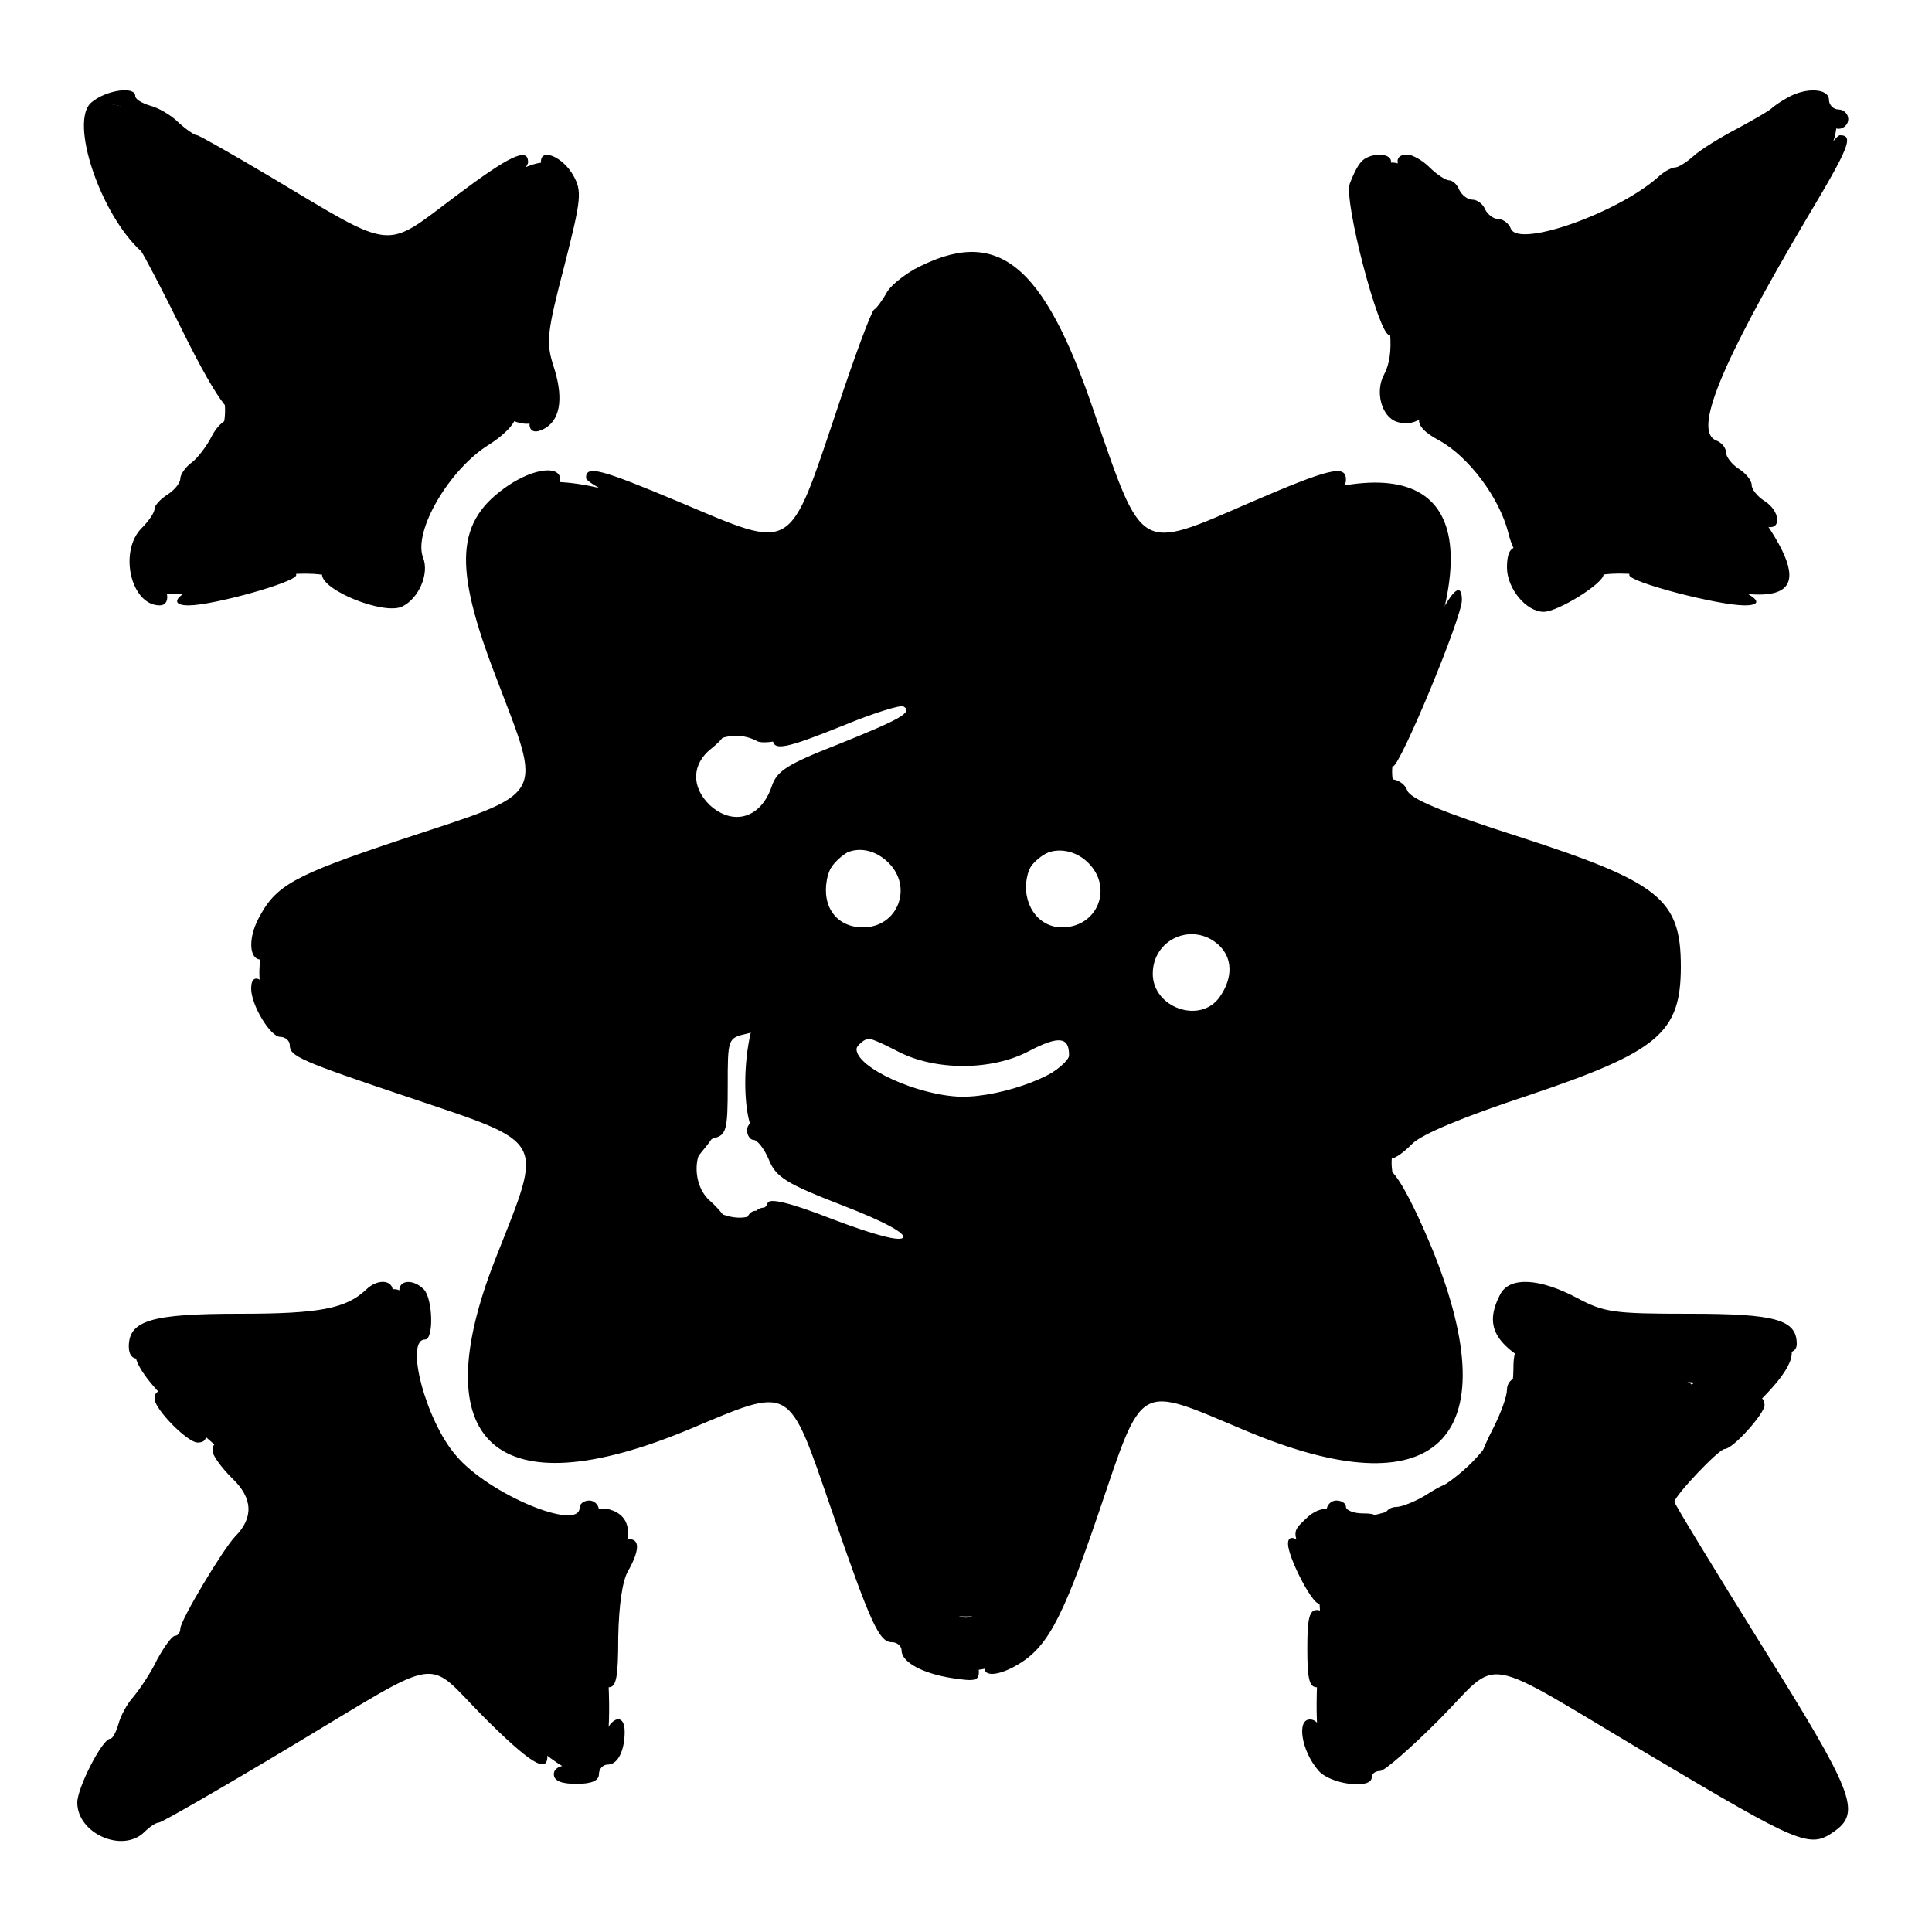
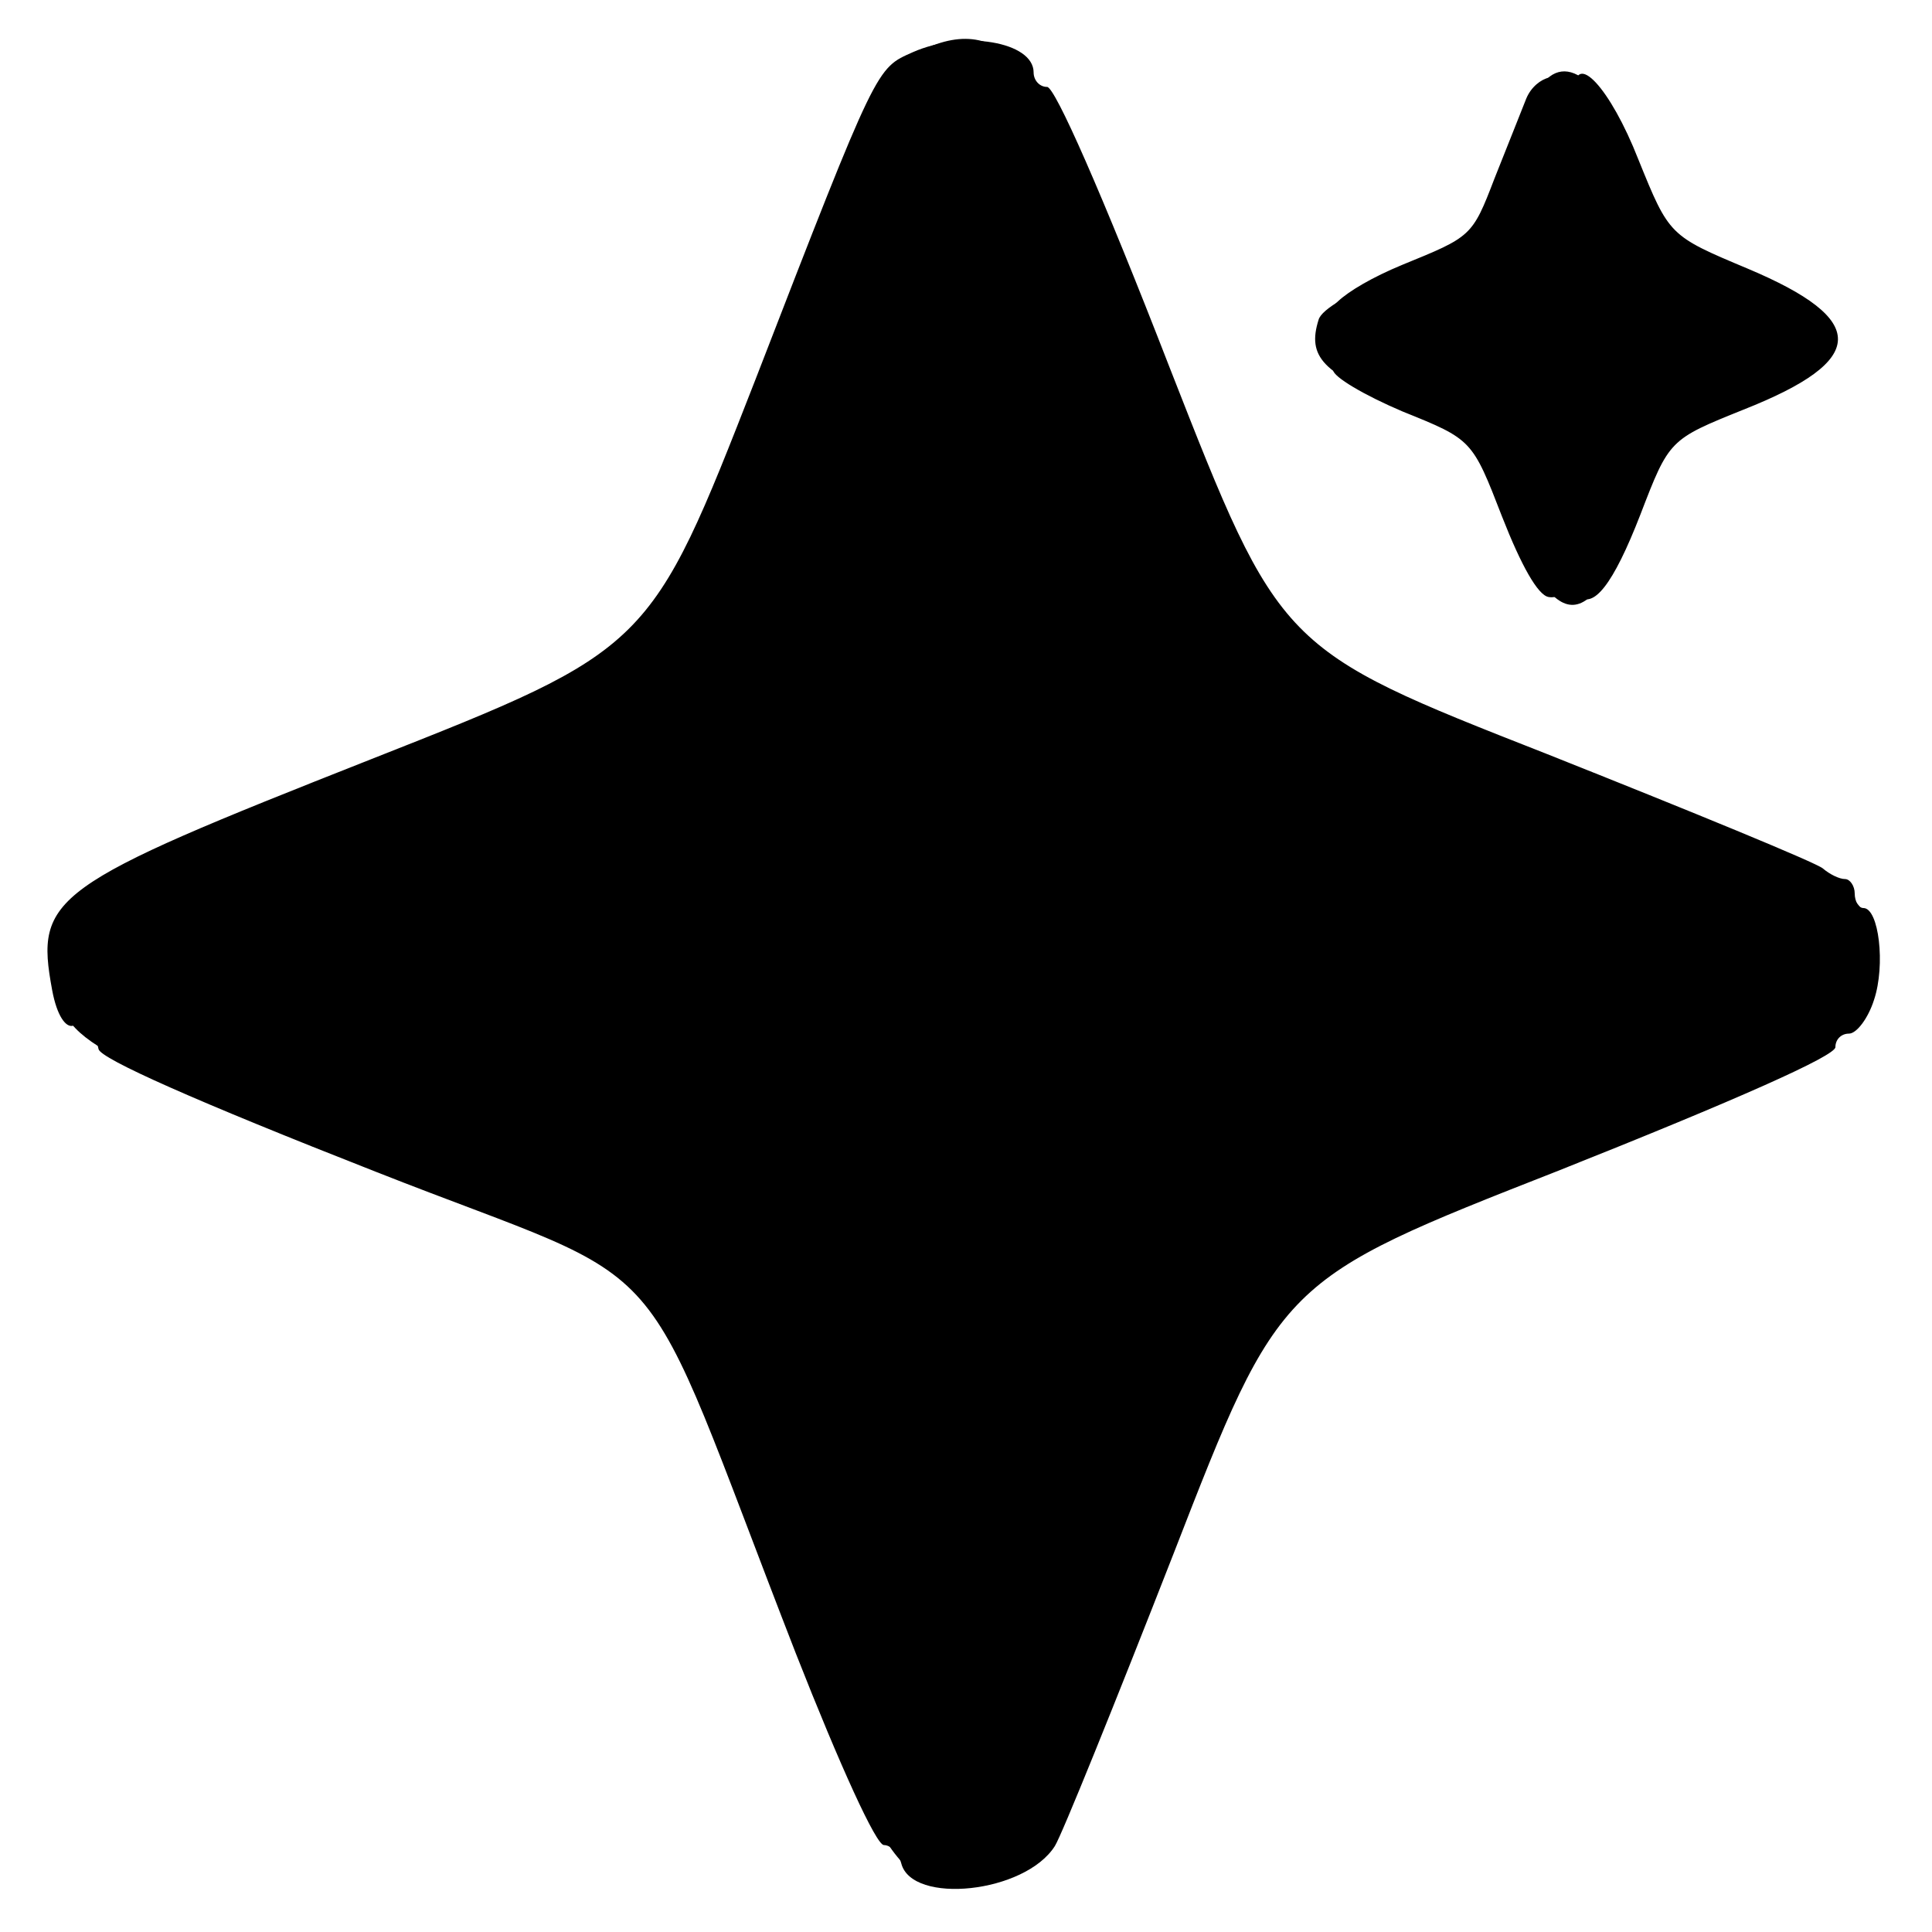
- <svg xmlns="http://www.w3.org/2000/svg" class="ti col" viewBox="0 0 300 300">
-   <path class="c-tan" transform="translate(0,300) scale(0.1,-0.1)" d="M142 2841 c-35-29 14-174 77-231 3-3 33-60 66-127 54-109 85-149 85-108 0 20-111 235-122 235-4 0-8 6-8 13 0 6-20 46-45 87-60 101-43 166 26 101 12-11 32-24 43-27 12-4 23-10 26-14 21-31 280-170 318-170 31 0 211 125 212 148 0 24-28 11-113-53-112-84-92-86-288 31-59 35-110 64-113 64-4 0-17 9-29 20-12 12-32 23-44 26-13 4-23 10-23 15 0 16-46 9-68-10z M2775 2848 c-11-6-22-14-25-17-3-3-27-17-53-31-27-14-57-33-67-42-11-10-24-18-29-18-5 0-16-6-23-12-61-57-220-114-232-83-3 8-12 15-20 15-7 0-16 7-20 15-3 8-12 15-20 15-7 0-16 7-20 15-3 8-10 15-16 15-5 0-19 9-30 20-11 11-27 20-35 20-25 0-17-26 13-41 15-8 31-20 35-26 4-7 14-13 21-13 8 0 16-7 20-15 3-8 12-15 20-15 7 0 16-7 20-15 3-8 12-15 21-15 8 0 15-4 15-10 0-23 67-8 141 32 44 23 79 45 79 50 0 4 6 8 14 8 8 0 21 6 28 13 7 6 35 23 61 37 27 14 56 32 65 40 40 36 102 51 102 25 0-8 7-15 15-15 8 0 15 7 15 15 0 8-7 15-15 15-8 0-15 7-15 15 0 18-36 20-65 3z M2772 2668 c-131-226-181-348-142-348 6 0 10-7 10-15 0-9 7-18 15-21 8-4 15-12 15-20 0-7 8-19 18-26 9-7 22-22 28-33 6-11 19-21 28-23 23-5 20 25-4 40-11 7-20 18-20 25 0 7-9 18-20 25-11 7-20 19-20 26 0 7-7 15-15 18-36 14 6 117 140 344 67 112 74 130 52 130-7 0-45-55-85-122z M840 2749 c0-7 8-21 17-31 16-18 15-25-10-122-30-115-32-143-15-181 9-20 8-31-2-50-16-29-6-44 18-29 23 15 27 49 11 97-11 35-10 50 17 153 27 106 28 117 14 142-16 28-50 43-50 21z M2113 2748 c-6-7-13-22-17-33-10-26 45-235 61-235 18 0 16 18-14 126-27 96-27 96-5 114 12 10 22 23 22 29 0 15-35 14-47-1z M300 2661 c0-11 6-26 13-33 6-7 23-37 36-65 14-29 28-53 33-53 4 0 8-7 8-15 0-8 7-15 15-15 15 0 21 26 8 32-5 2-18 25-31 51-24 51-5 62 36 21 7-8 24-17 38-20 13-3 24-10 24-14 0-7 77-40 93-40 27 0-2 31-43 46-27 10-50 21-50 25 0 4-15 12-32 20-18 7-35 15-38 19-36 40-110 68-110 41z M718 2586 c-21-19-47-37-58-41-23-7-27-35-6-35 8 0 21 6 28 13 41 37 57 38 51 2-9-59 21-45 35 16 21 92 11 101-50 45z M1420 2582 c-19-11-39-27-44-38-6-10-14-22-19-25-4-3-30-72-57-154-76-226-66-220-244-145-124 52-146 58-146 38 0-17 247-118 288-118 54 0 85 58 167 321 30 95 125 137 203 89 39-24 60-68 121-253 61-182 75-188 263-107 64 28 121 50 127 50 6 0 11 7 11 15 0 24-25 18-148-35-175-76-167-80-243 140-79 233-151 290-279 222z M730 2430 c0-10 5-30 12-44 10-24 7-29-35-69-25-23-56-64-67-90-12-26-22-47-24-47-2 0-17 7-34 16-49 24-142 31-142 10 0-12 9-16 35-16 47 0 144-41 151-64 12-37-20-51-59-27-39 24-67 27-67 9 0-25 96-63 124-50 26 12 43 51 33 76-16 41 41 138 103 176 36 23 53 50 31 50-5 0-15 20-22 45-13 45-39 62-39 25z M329 2323 c-8-16-22-34-31-41-10-7-18-19-18-25 0-7-9-18-20-25-11-7-20-17-20-22 0-6-9-19-20-30-36-36-17-120 28-120 17 0 15 25-3 40-25 21-12 68 28 98 9 7 17 19 17 25 0 7 9 18 20 25 11 7 20 17 20 22 0 6 9 19 20 30 11 11 20 27 20 35 0 25-26 17-41-12z M424 2296 c-3-14-12-27-20-30-8-3-14-11-14-18 0-7-9-19-20-26-34-21-26-56 11-48 17 3 35 6 40 6 5 0 9 7 9 15 0 8-7 15-15 15-8 0-15 5-15 10 0 6 5 10 10 10 6 0 14 8 17 18 4 9 13 23 20 30 18 18 16 42-2 42-8 0-17-11-21-24z M789 2246 c-81-55-86-123-19-297 73-192 82-177-148-253-168-56-194-71-221-123-16-31-14-63 4-63 8 0 15 9 15 20 0 52 53 86 228 145 233 79 233 78 152 281-70 174-49 284 54 284 9 0 16 7 16 15 0 23-41 18-81-9z M2340 2119 c0-33 30-69 57-69 22 0 93 44 93 58 0 17-20 15-57-8-41-24-63-17-63 21 0 19-5 29-15 29-10 0-15-10-15-31z M348 2103 c-60-14-97-43-55-43 38 0 167 36 167 47 0 16-27 15-112-4z M2530 2107 c0-11 138-47 179-47 46 0-2 29-71 43-99 20-108 21-108 4z M2197 1958 c-50-131-54-148-34-148 11 0 107 231 107 258 0 43-32-6-73-110z M1434 1997 c-11-12-23-29-26-38-3-8-51-33-107-55-56-21-101-45-101-51 0-20 19-16 111 21 46 19 88 32 92 29 15-9-5-20-102-59-79-31-95-41-103-66-17-49-60-61-96-28-29 28-28 64 3 88 30 24 32 42 6 42-28 0-61-47-61-86 0-96 133-127 174-39 13 26 30 37 110 69 112 44 116 43 116-35 0-71 12-99 43-99 37 0 47 19 47 92 0 87 5 89 119 46 73-27 94-40 113-68 25-37 58-52 58-27 0 8-7 21-16 28-9 7-20 23-24 35-6 15-35 31-110 58-155 55-167 51-172-59-4-91-22-90-26 0-2 50-8 76-21 90-29 32-32 42-19 69 22 49 87 46 108-3 19-48 224-116 271-90 67 35 116-41 65-102-23-27-26-39-26-105 0-73 0-74-25-74-41 0-75-42-75-90 0-30 6-47 25-65 18-19 35-25 65-25 83 0 123 97 65 156-22 21-25 34-25 91 0 55 4 70 25 95 34 40 33 118-1 118-8 0-14 7-14 15 0 21-46 30-88 16-37-12-210 36-220 61-26 64-116 90-158 45z m458-464 c22-20 23-51 2-81-30-43-104-17-104 36 0 54 62 81 102 45z M2150 1781 c0-20 13-41 25-41 7 0 15-4 17-9 2-4 68-30 148-56 209-69 240-91 240-175 0-86-38-114-240-180-158-52-190-69-190-102 0-24 14-23 43 6 15 15 80 42 180 75 202 68 237 97 237 200 0 105-33 131-252 202-119 38-169 59-173 72-6 17-35 24-35 8z M1303 1703 c-7-2-13-11-13-19 0-8-6-14-14-14-36 0-30-99 7-125 34-24 94-19 122 10 69 68-12 185-102 148z m77-43 c38-38 14-100-40-100-40 0-64 31-56 74 9 48 60 62 96 26z M1618 1703 c-10-2-18-11-18-19 0-8-6-14-14-14-36 0-30-99 7-125 57-40 147-1 147 64 0 75-50 113-122 94z m72-43 c39-39 14-100-41-100-38 0-63 38-54 79 9 43 62 54 95 21z M1075 1555 c-35-34-35-96 0-131 36-35 36-194 0-194-31 0-34-76-4-114 20-26 59-36 59-16 0 6-12 21-26 34-33 27-28 90 6 99 18 5 20 14 20 80 0 75 0 75 30 82 106 23 88 185-20 185-30 0-47-6-65-25z m107-22 c22-20 23-61 1-85-34-38-103-11-103 40 0 54 62 81 102 45z M390 1465 c0-26 30-75 45-75 8 0 15-6 15-13 0-17 15-24 185-81 216-73 209-61 135-249-114-288 0-391 299-267 162 68 154 73 222-124 61-177 74-206 94-206 8 0 15-6 15-13 0-18 33-36 80-43 33-5 40-4 40 10 0 9-8 16-17 16-85 0-111 37-187 257-69 204-81 208-283 124-252-105-334-22-233 237 78 199 74 209-101 267-228 75-244 83-265 131-19 43-44 59-44 29z M1330 1405 c0-8-7-15-15-15-55 0 8-80 85-107 50-18 50-18 50-90 0-62-3-73-17-73-33 0-203 72-203 86 0 19-36 54-55 54-8 0-15-7-15-15 0-8 5-15 10-15 6 0 17-14 24-31 11-27 27-37 115-71 65-25 99-44 93-50-6-6-46 5-107 28-69 27-100 34-103 26-2-7-10-12-18-12-8 0-14-7-14-15 0-17 26-21 32-4 6 18 218-70 218-91 0-78 154-74 174 5 11 43 185 124 253 118 86-9 129 58 88 136-34 67-165 46-165-26 0-15-189-123-215-123-3 0-5 34-5 75 0 46 4 75 11 75 24 0 109 44 109 56 0 8 7 14 15 14 20 0 20 44-1 64-21 21-33 20-96-9-29-14-66-25-83-25-16 0-54 11-83 25-62 29-82 31-82 10z m63-37 c58-31 147-31 205 0 46 24 62 22 62-6 0-27-102-66-168-65-67 2-162 45-162 74 0 24 11 24 63-3z m497-108 c48-48 9-107-64-96-49 8-266-89-266-118 0-22-40-66-61-66-57 0-82 73-38 112 16 13 19 30 19 92 0 61 3 76 15 76 12 0 15-16 15-80 0-77 1-80 25-86 39-10 241 92 250 126 15 58 67 78 105 40z M2150 1171 c0-5 23-68 51-140 59-151 60-182 5-237-55-55-89-55-235 4-69 27-134 53-144 56-26 9-67-4-67-20 0-8-6-14-14-14-9 0-31-50-61-137-65-190-79-217-120-239-53-28-45-60 8-33 51 27 74 67 132 237 71 209 59 202 228 131 296-125 411-16 292 279-42 102-75 152-75 113z M568 997 c-31-29-72-37-196-37-136 0-172-10-172-51 0-25 22-25 38 1 11 18 23 20 136 20 115 0 186 11 186 30 0 4 11 11 25 14 14 4 25 13 25 21 0 18-24 20-42 2z M620 996 c0-8 5-18 10-21 61-38-71-110-197-109-102 2-107-11-29-74 111-88 109-114-17-315-122-192-122-192 79-72 212 126 217 127 319 30 78-75 83-73 81 28-1 80 29 177 56 177 4 0 8 7 8 15 0 8-7 15-15 15-8 0-15-5-15-11 0-38-142 21-192 81-47 54-80 180-48 180 14 0 12 64-2 78-16 16-38 15-38-2z M2330 991 c-28-53-8-84 80-125 63-29 90-33 90-11 0 8-7 15-15 15-48 0-142 68-131 95 8 21 28 19 82-10 43-23 58-25 174-25 101 0 130-3 140-15 15-19 40-20 40-2 0 38-33 47-166 47-119 0-133 2-176 25-57 30-103 33-118 6z M2340 842 c0-10-9-35-20-57-24-47-25-55-5-55 18 0 54 73 55 108 0 13-6 22-15 22-8 0-15-8-15-18z M240 828 c0-16 51-68 67-68 22 0 15 25-15 53-30 29-52 35-52 15z M2681 795 c-17-19-35-35-40-35-16 0-71-70-71-92 0-11 59-115 132-231 197-315 191-322-126-133-276 164-254 162-370 46-49-49-98-90-107-90-23 0-49 27-49 51 0 11-7 19-16 19-21 0-13-49 13-79 18-22 83-30 83-11 0 6 6 10 13 10 7 0 48 36 92 80 97 98 57 105 326-55 234-139 249-146 287-119 43 30 30 61-113 290-74 119-135 219-135 222 1 10 69 82 78 82 13 0 62 55 62 68 0 23-28 12-59-23z M2532 787 c-12-13-22-28-22-34 0-6-4-13-9-15-18-6-25-58-8-58 8 0 18 12 21 26 4 14 20 37 36 51 31 26 40 53 17 53-8 0-23-10-35-23z M330 747 c0-7 14-26 30-42 33-31 34-62 5-91-19-20-85-130-85-143 0-6-4-11-8-11-5 0-17-17-28-37-10-21-27-46-37-58-10-11-20-30-23-42-4-13-9-23-13-23-12 0-51-76-51-99 0-48 70-79 104-46 8 8 18 15 23 15 4 0 98 54 208 120 237 142 204 137 295 45 72-72 100-90 100-62 0 25-156 167-182 167-22 0-425-231-438-251-12-17-57-20-70-4-15 18 13 84 53 130 10 11 20 30 23 42 4 13 9 23 14 23 4 0 15 17 26 38 10 20 22 39 25 42 10 8 89 137 89 144 0 4 7 14 15 22 25 26 18 67-18 102-35 34-57 41-57 19z M2215 679 c-16-10-38-19-47-19-10 0-18-7-18-15 0-8 8-15 18-15 30 1 102 39 102 55 0 20-18 18-55-6z M2060 655 c0-8 4-15 8-15 5 0 15-11 22-25 12-23 40-35 40-17 0 4 3 17 6 30 5 19 2 22-20 22-14 0-26 5-26 10 0 6-7 10-15 10-8 0-15-7-15-15z M2480 650 c0-19 32-90 41-90 5 0 9-7 9-15 0-8 7-15 15-15 8 0 15 7 15 15 0 8-4 15-8 15-4 0-16 23-27 50-17 44-45 69-45 40z M947 575 c-23-48-24-195-2-195 12 0 15 15 15 78 1 48 6 86 15 102 18 32 19 50 2 50-7 0-21-16-30-35z M2000 603 c0-21 37-93 48-93 17 0 15 23-5 65-15 30-43 49-43 28z M2268 523 c-10-2-18-9-18-14 0-5-6-9-13-9-7 0-27-15-45-34-22-24-38-33-52-29-17 5-20 0-20-26 0-47 28-40 88 24 29 30 63 57 77 61 14 3 25 12 25 20 0 14-10 16-42 7z M2560 495 c0-8 5-15 10-15 6 0 10-7 10-15 0-8 4-15 9-15 5 0 12-11 15-25 4-14 11-25 16-25 6 0 10-7 10-15 0-8 4-15 10-15 5 0 7-7 3-16-6-16 12-34 35-34 17 0 15 25-3 44-8 8-15 19-15 25 0 6-4 11-9 11-5 0-12 11-15 25-4 14-11 25-16 25-6 0-10 7-10 15 0 8-4 15-10 15-5 0-10 7-10 15 0 8-7 15-15 15-8 0-15-7-15-15z M2030 440 c0-47 3-60 15-60 12 0 15 13 15 60 0 47-3 60-15 60-12 0-15-13-15-60z M936 295 c-6-32-10-35-41-35-24 0-35-5-35-15 0-10 11-15 35-15 24 0 35 5 35 15 0 8 6 15 14 15 15 0 26 21 26 51 0 33-27 21-34-16z" />
-   <path class="c-coral" transform="translate(0,300) scale(0.1,-0.1)" d="M2350 873 c-1-105-93-199-222-227-32-7-34-22-13-73 9-20 15-66 15-109 0-89 8-92 70-29 96 98 119 96 313-20 201-120 202-119 86 67-121 192-122 221-18 309 69 58 65 69-23 69-57 0-85 6-126 25-73 34-82 33-82-12z" />
-   <path class="c-blue" transform="translate(0,300) scale(0.1,-0.1)" d="M2590 2628 c-178-108-215-115-300-53-57 41-86 46-76 13 28-96 30-129 13-176-10-26-20-54-23-62-3-10 8-22 31-34 45-25 93-88 107-143 10-41 29-55 43-33 27 44 139 60 233 34 35-10 28 19-20 83-61 81-59 107 25 267 89 168 86 178-33 104z" />
-   <path class="c-amber" transform="translate(0,300) scale(0.1,-0.1)" d="M320 2637 c0-13 4-27 9-32 5-6 32-56 60-112 65-129 66-159 11-236-58-81-57-83 30-67 60 11 118 0 161-31 37-26 46-24 54 10 10 47 61 118 104 147 37 24 55 54 33 54-29 0-37 106-16 203 8 36-5 35-69-8-80-54-109-49-271 44-100 58-106 60-106 28z M1459 2009 c-51-19-64-90-24-137 19-23 25-42 27-98 3-69 3-69 33-69 30 0 30 0 33 72 2 44 8 75 16 82 21 17 215-55 226-83 4-12 15-28 24-35 12-10 16-33 16-97 0-84 0-84 34-84 33 0 33 0 39 81 4 63 10 86 26 103 69 73-19 184-109 136-32-17-215 55-230 90-7 17-24 33-42 39-35 13-34 13-69 0z M1077 1552 c-51-56-11-142 65-142 58 0 78 21 78 82 0 73-95 113-143 60z M1787 1283 c-8-10-18-29-22-43-7-26-198-131-224-122-7 2-11 32-11 83 0 79 0 79-35 79-35 0-35 0-35-76 0-65-3-78-21-92-34-28-37-95-6-126 49-49 147-22 147 40 0 25 211 123 240 112 82-31 153 79 90 142-26 26-100 28-123 3z" />
-   <path class="c-green" transform="translate(0,300) scale(0.1,-0.1)" d="M1463 2498 c-16-8-34-47-75-166-95-281-129-300-355-204-224 95-257 59-163-179 86-219 72-243-201-334-171-58-189-69-189-120 0-46 18-57 193-115 267-88 282-117 191-348-87-221-50-255 179-162 218 88 249 71 337-186 63-185 69-194 120-194 51 0 55 7 119 194 88 257 120 274 338 186 232-94 266-60 173 170-90 222-71 253 210 345 159 52 167 56 176 101 10 54-22 76-186 128-269 85-289 118-200 341 95 239 59 271-187 165-200-86-239-63-323 187-64 193-89 224-157 191z m80-528 c14-16 27-33 29-38 11-29 211-84 245-68 72 34 129-41 78-102-22-27-25-39-25-115 0-78 2-88 25-111 32-32 32-60 0-91-13-14-33-25-45-25-58 0-87 74-45 116 31 31 38 191 9 215-8 7-21 24-29 38-10 20-37 35-121 65-132 48-138 46-142-50-5-121-52-120-52 2 0 93-8 96-141 44-95-38-112-48-125-75-30-64-97-64-126 1-23 51 45 102 98 73 28-14 242 62 252 90 21 62 77 77 115 31z m-179-291 c57-27 52-110-8-125-75-18-109 75-44 120 27 19 21 19 52 5z m347-40 c22-53-39-107-91-79-32 17-44 58-25 87 33 50 93 46 116-8z m-526-104 c32-31 31-56 0-93-34-41-38-194-5-212 11-6 22-21 26-35 7-29 202-110 241-100 53 13 32 187-25 208-73 25-108 55-88 75 13 13 20 13 65-6 62-27 132-28 190-2 52 24 67 25 74 5 8-19-34-51-95-72-58-21-79-203-23-203 50 0 233 101 239 131 12 64 92 75 121 18 31-58-18-113-80-90-48 17-242-78-265-130-31-70-118-70-128-1-5 35-240 119-257 92-13-20-63-11-84 16-27 34-26 46 4 82 22 27 25 39 25 115 0 78-2 88-25 111-42 42-13 116 45 116 12 0 32-11 45-25z M693 1717 c-51-17-87-47-56-47 26 0 143 46 143 57 0 17-12 16-87-10z" />
-   <path class="c-ink" transform="translate(0,300) scale(0.1,-0.1)" d="M152 2828 c-21-21-13-51 39-138 188-313 192-329 99-447-111-140-92-192 58-153 106 26 163 26 212-2 48-28 75-17 75 28 0 59-137 102-234 74-47-13-49-8-8 42 81 101 78 139-32 337-28 50-51 93-51 95 0 2 41-21 91-51 190-114 225-118 327-36 23 19 42 31 42 28 0-4-7-34-16-68-22-87-1-177 47-192 40-13 54 16 40 78-12 48-11 61 9 138 57 209 25 236-137 114-115-87-94-91-364 71-158 96-176 103-197 82z M2665 2759 c-278-172-269-170-392-79-103 76-108 78-141 54-28-19-27-39 3-143 27-92 31-141 14-173-14-26-4-65 20-73 63-20 101 96 67 208-17 56-16 56 43 13 88-65 122-62 280 29 63 36 115 65 117 65 2 0-26-57-63-127-89-168-91-201-19-293 31-40 42-60 30-56-116 46-306-19-260-89 19-28 41-30 75-6 37 27 94 27 205 1 163-39 176 6 49 163-85 106-79 128 103 429 57 93 68 133 43 149-26 16-43 9-174-72z M1425 2561 c-44-26-55-48-114-221-73-217-75-218-255-141-281 121-376 32-266-251 76-195 79-191-158-268-172-56-205-78-222-142-29-104 27-165 195-213 257-74 263-84 185-280-110-276-18-363 262-250 190 76 182 81 261-146 63-180 69-191 118-218 111-63 177-8 249 204 82 240 77 237 267 159 280-115 372-24 259 256-75 188-75 189 145 261 208 68 239 93 239 189 0 95-25 114-243 186-216 71-216 72-137 269 108 270 8 363-265 246-183-78-184-78-256 134-82 242-148 298-264 226z m108-83 c17-16 41-71 76-178 87-259 132-282 358-185 218 94 241 71 153-150-94-235-74-272 199-361 259-85 261-126 9-210-282-94-303-130-208-364 87-215 64-238-153-150-229 93-269 72-358-186-94-275-125-274-219 0-88 258-128 279-357 186-216-87-240-65-157 145 94 239 74 277-193 365-167 55-193 70-193 105 0 40 25 55 189 110 274 91 292 123 201 354-91 232-70 249 179 146 205-85 245-59 339 217 41 119 59 158 75 166 31 15 33 15 60-10z M555 970 c-49-29-54-30-182-30-202 0-212-31-55-170 114-101 117-75-43-332-133-213-147-242-123-266 23-23 49-11 275 123 269 160 235 156 349 45 144-142 179-128 168 64-6 113-5 125 15 164 25 48 21 78-12 88-51 16-104-102-94-206 8-72 12-72-59-5-104 100-123 98-332-26-75-45-141-84-146-87-4-2 9 22 29 54 188 292 192 318 69 416-68 55-69 53 29 53 139 0 259 83 191 132-23 17-20 17-79-17z M2358 989 c-76-44 51-134 190-134 45 0 82-1 82-2 0-1-27-27-60-58-104-100-102-125 19-317 42-68 81-129 86-137 5-10-3-8-26 6-340 206-342 207-450 98-68-69-64-71-64 33 0 132-55 216-108 163-21-20-21-20 3-70 22-47 23-58 16-167-10-191 26-205 170-64 113 111 83 115 342-40 230-138 254-149 277-130 29 24 14 58-120 271-160 255-157 228-40 331 156 135 145 168-54 168-123 0-130 1-184 30-31 17-58 30-59 30-2 0-11-5-20-11z" />
+ <svg xmlns="http://www.w3.org/2000/svg" class="ti col" viewBox="0 0 200 200">
+   <path class="c-tan" transform="translate(0,200) scale(0.1,-0.1)" d="M945 1946 c-38-17-36-11-163-339-109-279-109-279-398-393-332-131-348-142-330-239 10-54 37-47 30 8-10 73 0 80 324 207 289 114 289 114 392 380 137 352 141 360 197 360 53 0 67-19 127-174 196-504 143-440 469-567 313-122 310-120 321-162 19-77 12-81-314-210-298-118-298-118-315-160-9-23-60-152-112-287-115-296-128-315-203-290-36 12-36 12-155 316-118 304-118 304-224 345-58 23-190 75-293 115-206 82-201 80-196 58 2-10 101-54 287-127 322-127 264-60 435-499 46-117 83-198 91-198 7 0 15-8 18-19 11-43 128-31 159 18 7 11 62 147 123 303 110 283 110 283 398 396 186 74 287 119 287 128 0 8 6 14 14 14 8 0 20 16 26 35 12 36 5 95-11 95-5 0-9 7-9 15 0 8-5 15-10 15-6 0-16 5-23 11-7 6-136 59-287 119-275 108-275 108-389 399-71 183-119 291-127 291-8 0-14 7-14 15 0 32-73 44-125 21z M1580 1898 c-5-13-20-50-33-83-23-60-24-60-95-89-63-26-96-57-59-55 77 3 153 58 183 133 17 42 34 79 38 83 3 3 6 12 6 20 0 22-30 15-40-9z M1630 1906 c0-8 4-17 9-20 5-3 21-39 36-80 27-74 27-74 108-108 104-42 104-53 1-96-80-33-81-34-99-85-10-29-27-69-38-89-11-21-18-41-14-44 16-16 37 11 65 83 30 78 30 78 107 109 129 51 130 93 4 146-81 34-81 34-113 113-29 74-66 114-66 71z M1380 1617 c0-7 32-26 72-43 72-29 72-29 103-109 20-51 37-81 48-83 17-3 23 18 10 32-4 4-21 41-38 83-30 76-30 76-105 104-85 33-90 34-90 16z" />
+   <path class="c-green" transform="translate(0,200) scale(0.1,-0.1)" d="M1591 1755 c-21-50-27-56-72-72-60-22-64-44-11-62 51-18 68-36 88-88 21-55 41-53 63 7 14 39 23 49 68 70 66 31 66 49 2 77-43 19-52 29-71 73-26 64-39 63-67-5z M890 1548 c-51-134-102-260-112-280-17-36-24-39-293-145-190-75-274-112-273-122 2-8 115-58 268-118 319-126 276-82 401-406 75-192 108-267 118-265 9 2 55 106 118 268 125 320 83 277 403 403 152 60 266 110 267 118 2 10-82 47-265 118-147 57-275 111-284 120-15 15-218 517-218 541 0 68-43-9-130-232z" />
+   <path class="c-ink" transform="translate(0,200) scale(0.1,-0.1)" d="M937 1939 c-24-14-40-49-156-350-103-266-103-266-393-379-320-126-328-131-328-209 0-77 4-79 324-206 294-116 294-116 329-208 207-540 206-537 291-537 67 0 84 28 202 335 115 300 114 297 159 313 415 145 575 228 575 300 0 80-9 86-328 211-331 130-272 63-446 511-89 229-136 273-229 219z m167-454 c117-302 73-258 382-380 142-56 253-104 248-108-6-3-120-49-254-102-299-117-259-77-376-380-55-140-102-255-105-255-3 0-49 114-103 253-119 305-81 266-376 382-135 53-248 100-253 104-4 4 110 53 253 110 253 100 261 103 278 139 10 20 59 141 108 269 49 127 92 228 95 225 3-4 50-119 103-257z M1593 1908 c-4-7-21-46-38-87-30-74-30-74-107-104-49-19-80-37-83-48-12-38 4-56 83-86 77-30 77-30 107-104 58-142 90-141 146 8 24 62 24 62 104 95 119 49 118 87-2 136-81 34-81 34-103 96-36 100-79 138-107 94z m102-235 c44-21 44-25-1-46-25-13-40-29-51-57-16-39-16-39-37 3-13 27-33 47-53 56-41 18-41 24 1 39 26 10 39 23 53 57 18 45 18 45 35 5 12-27 28-45 53-57z" />
</svg>
